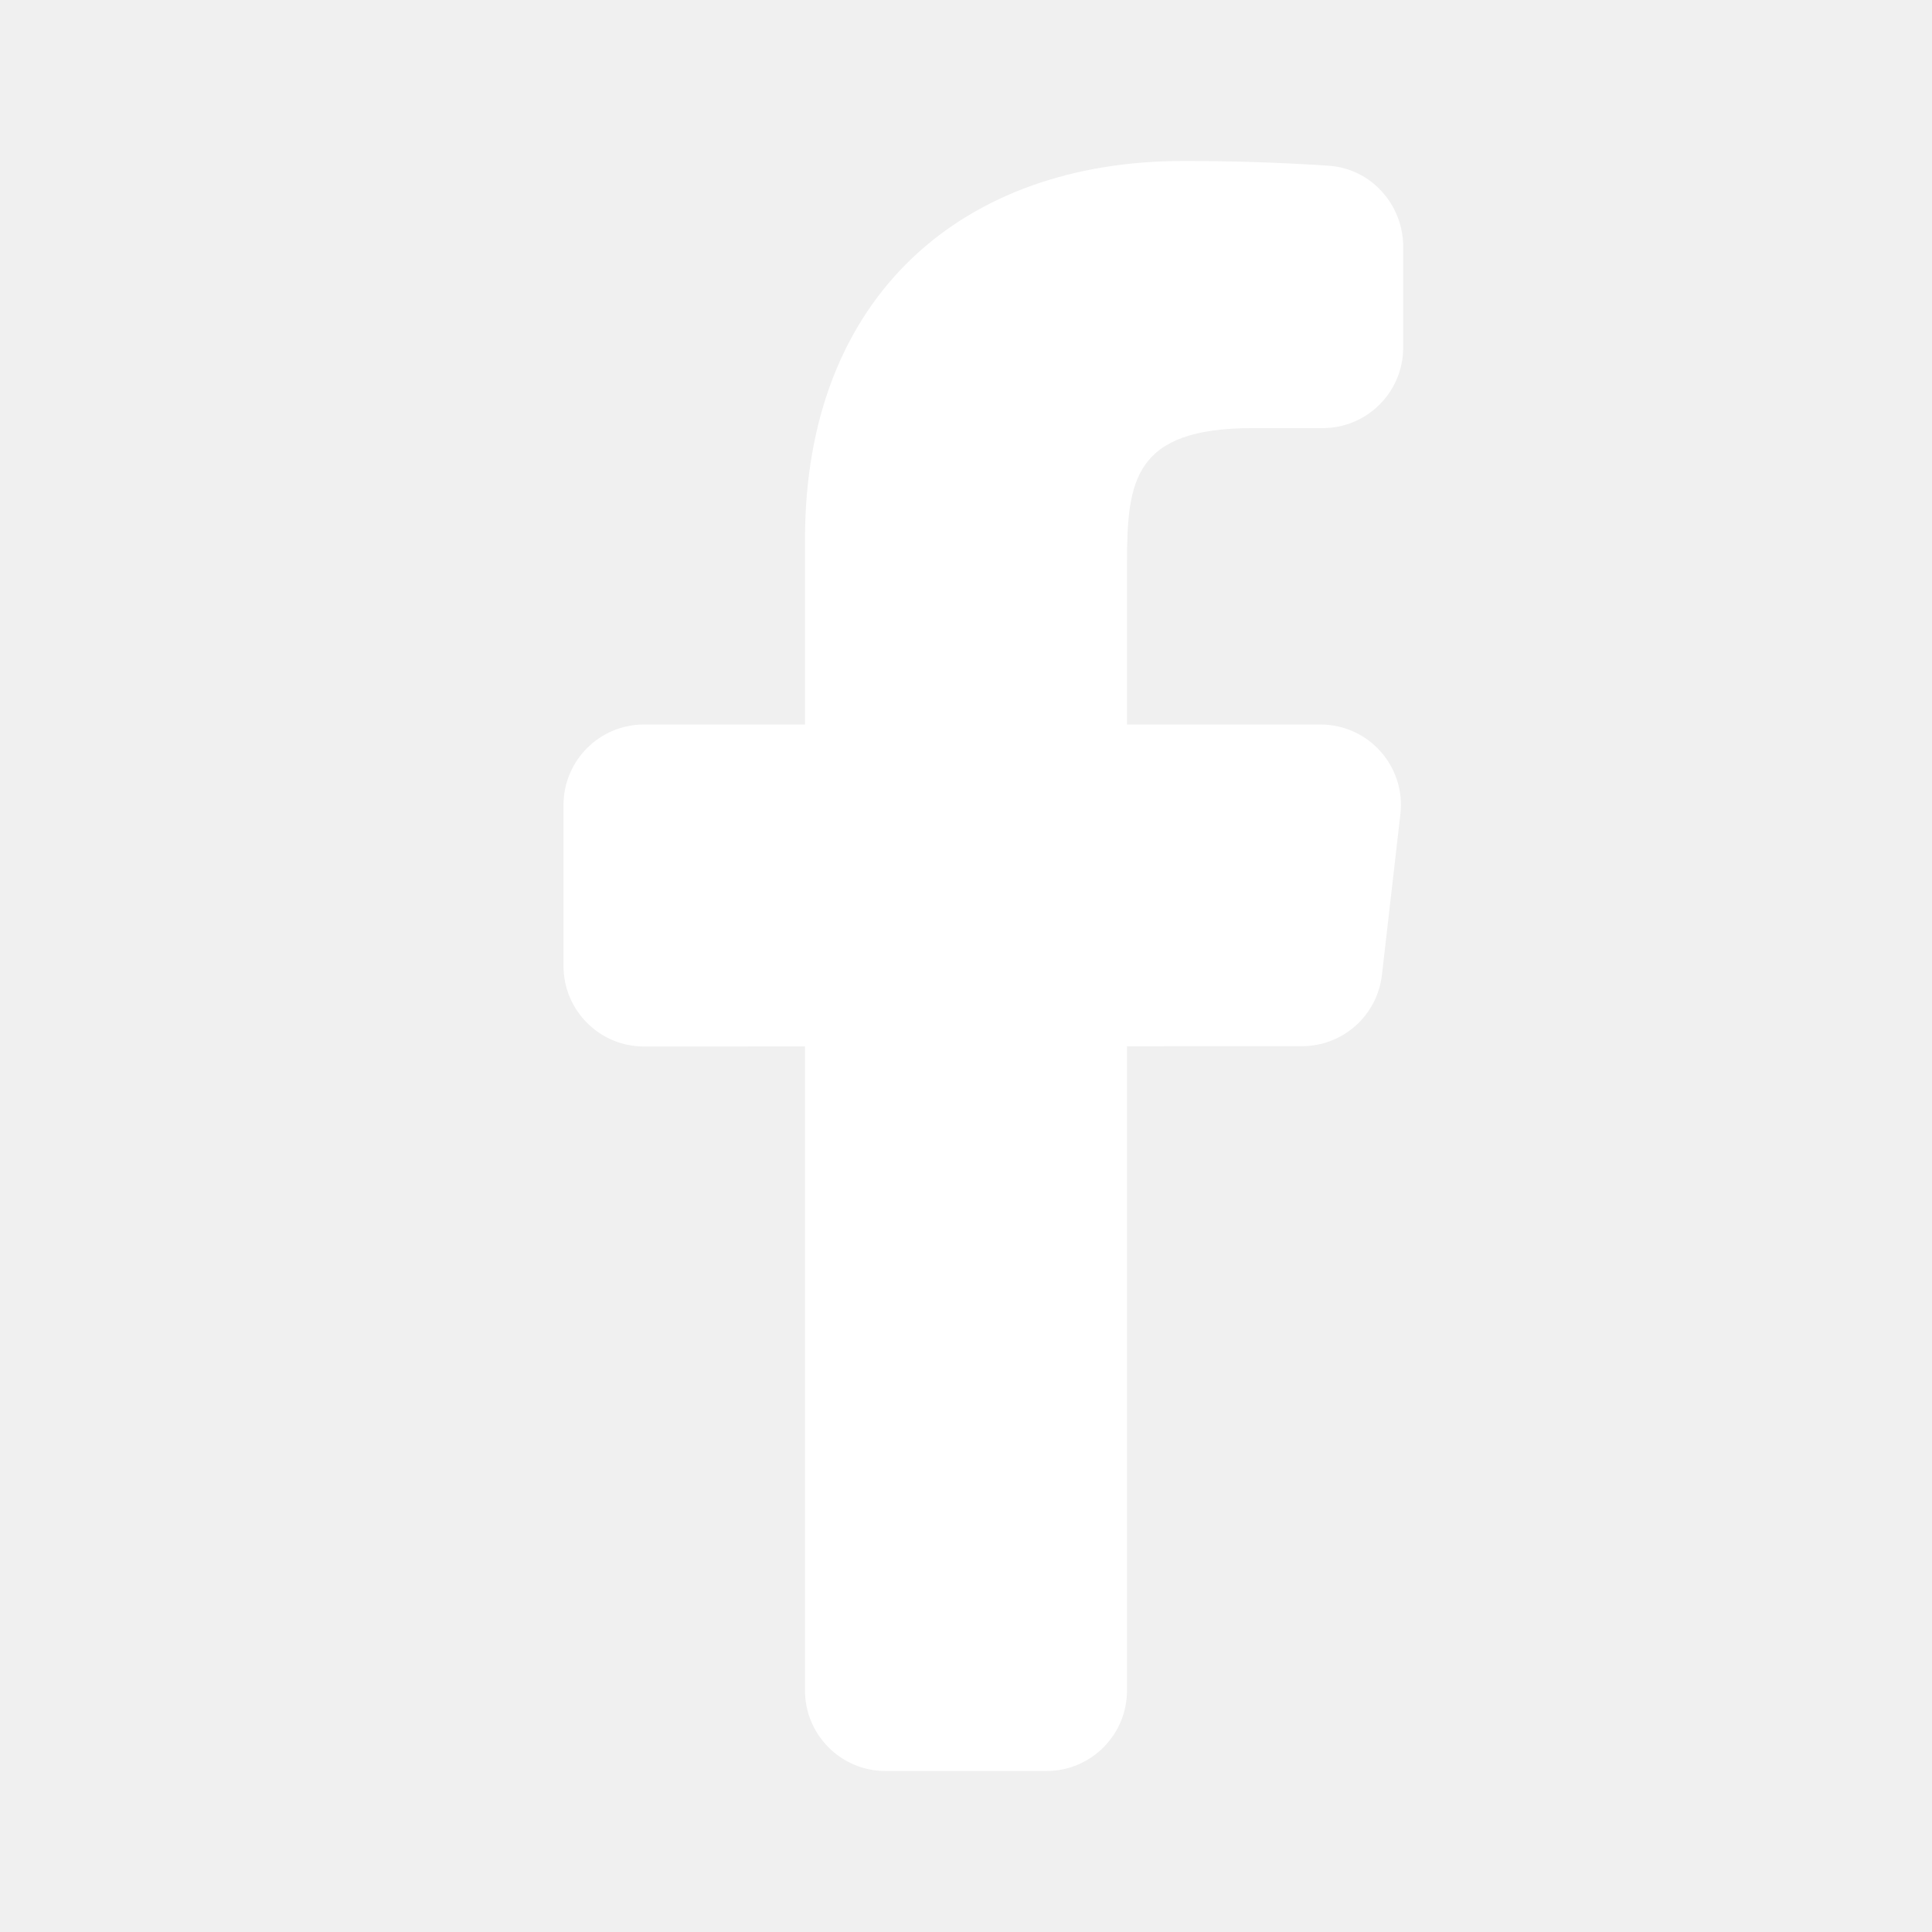
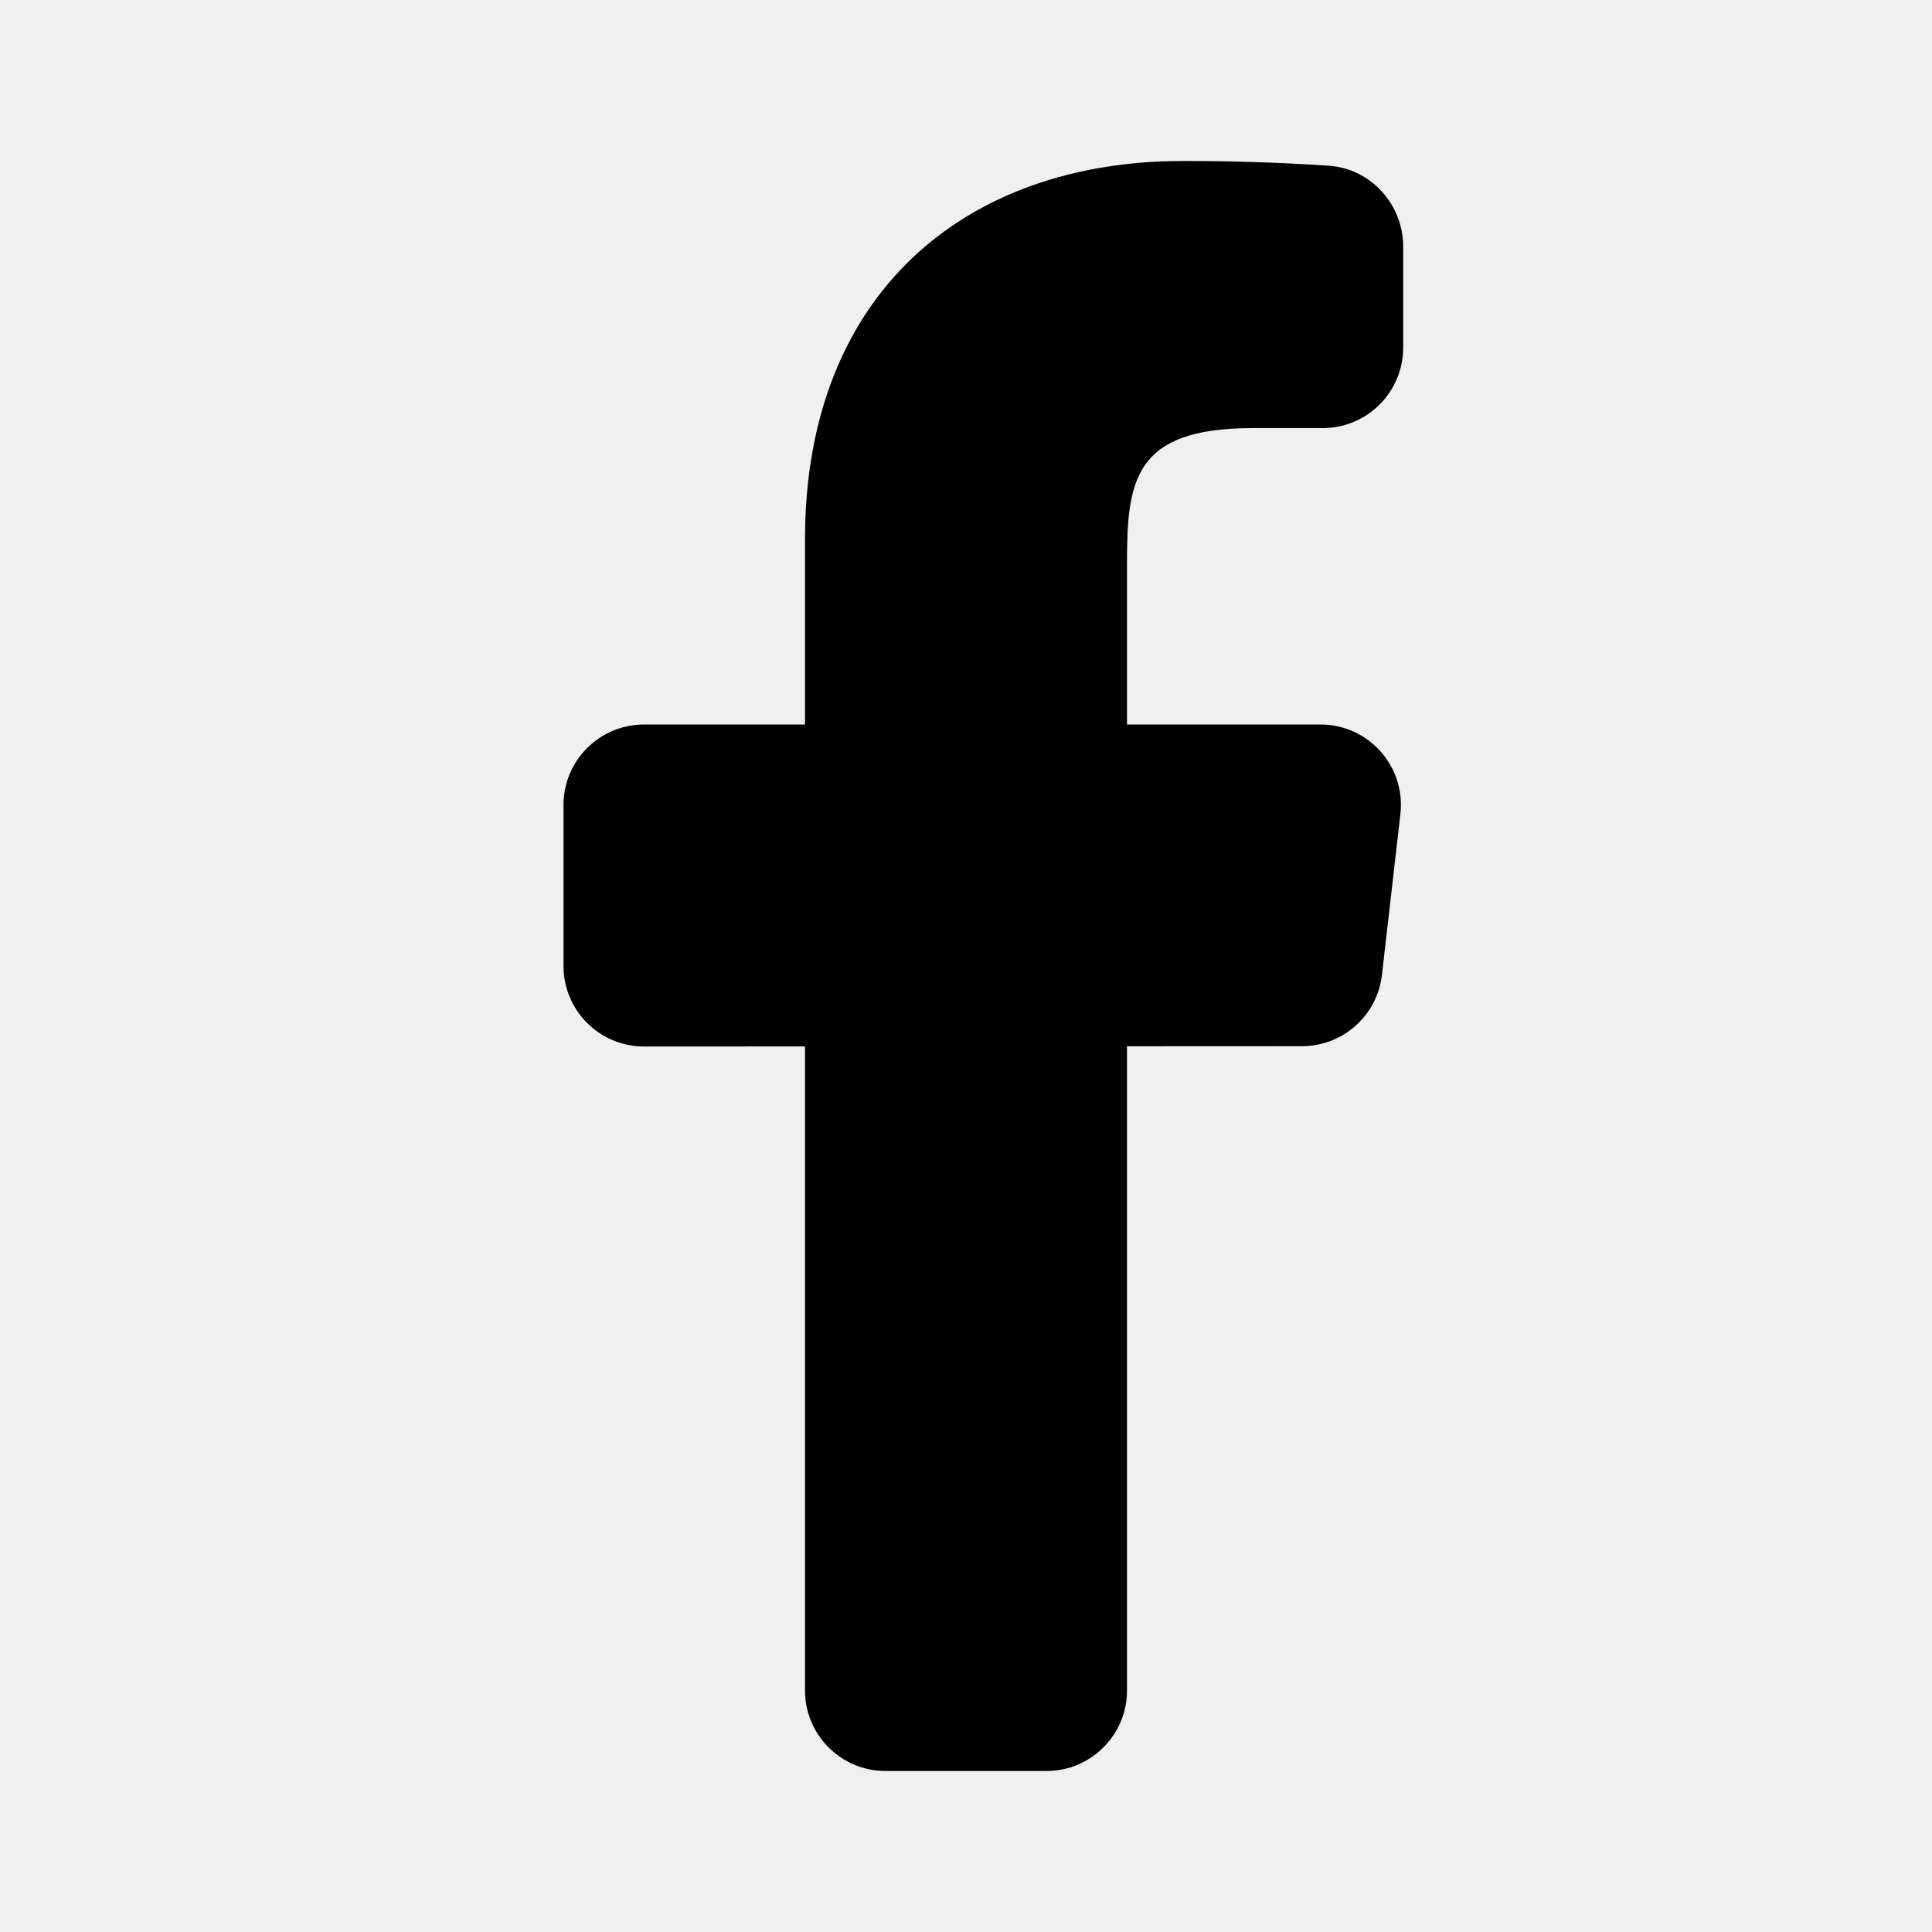
<svg xmlns="http://www.w3.org/2000/svg" viewBox="0 0 24 24" width="24px" height="24px">
-   <path fill="white" d="M16.403,9H14V7c0-1.032,0.084-1.682,1.563-1.682h0.868c0.552,0,1-0.448,1-1V3.064c0-0.523-0.401-0.97-0.923-1.005C15.904,2.018,15.299,1.999,14.693,2C11.98,2,10,3.657,10,6.699V9H8c-0.552,0-1,0.448-1,1v2c0,0.552,0.448,1,1,1l2-0.001V21c0,0.552,0.448,1,1,1h2c0.552,0,1-0.448,1-1v-8.003l2.174-0.001c0.508,0,0.935-0.381,0.993-0.886l0.229-1.996C17.465,9.521,17.001,9,16.403,9z" />
+   <path d="M16.403,9H14V7c0-1.032,0.084-1.682,1.563-1.682h0.868c0.552,0,1-0.448,1-1V3.064c0-0.523-0.401-0.97-0.923-1.005C15.904,2.018,15.299,1.999,14.693,2C11.98,2,10,3.657,10,6.699V9H8c-0.552,0-1,0.448-1,1v2c0,0.552,0.448,1,1,1l2-0.001V21c0,0.552,0.448,1,1,1h2c0.552,0,1-0.448,1-1v-8.003l2.174-0.001c0.508,0,0.935-0.381,0.993-0.886l0.229-1.996C17.465,9.521,17.001,9,16.403,9z" />
</svg>
